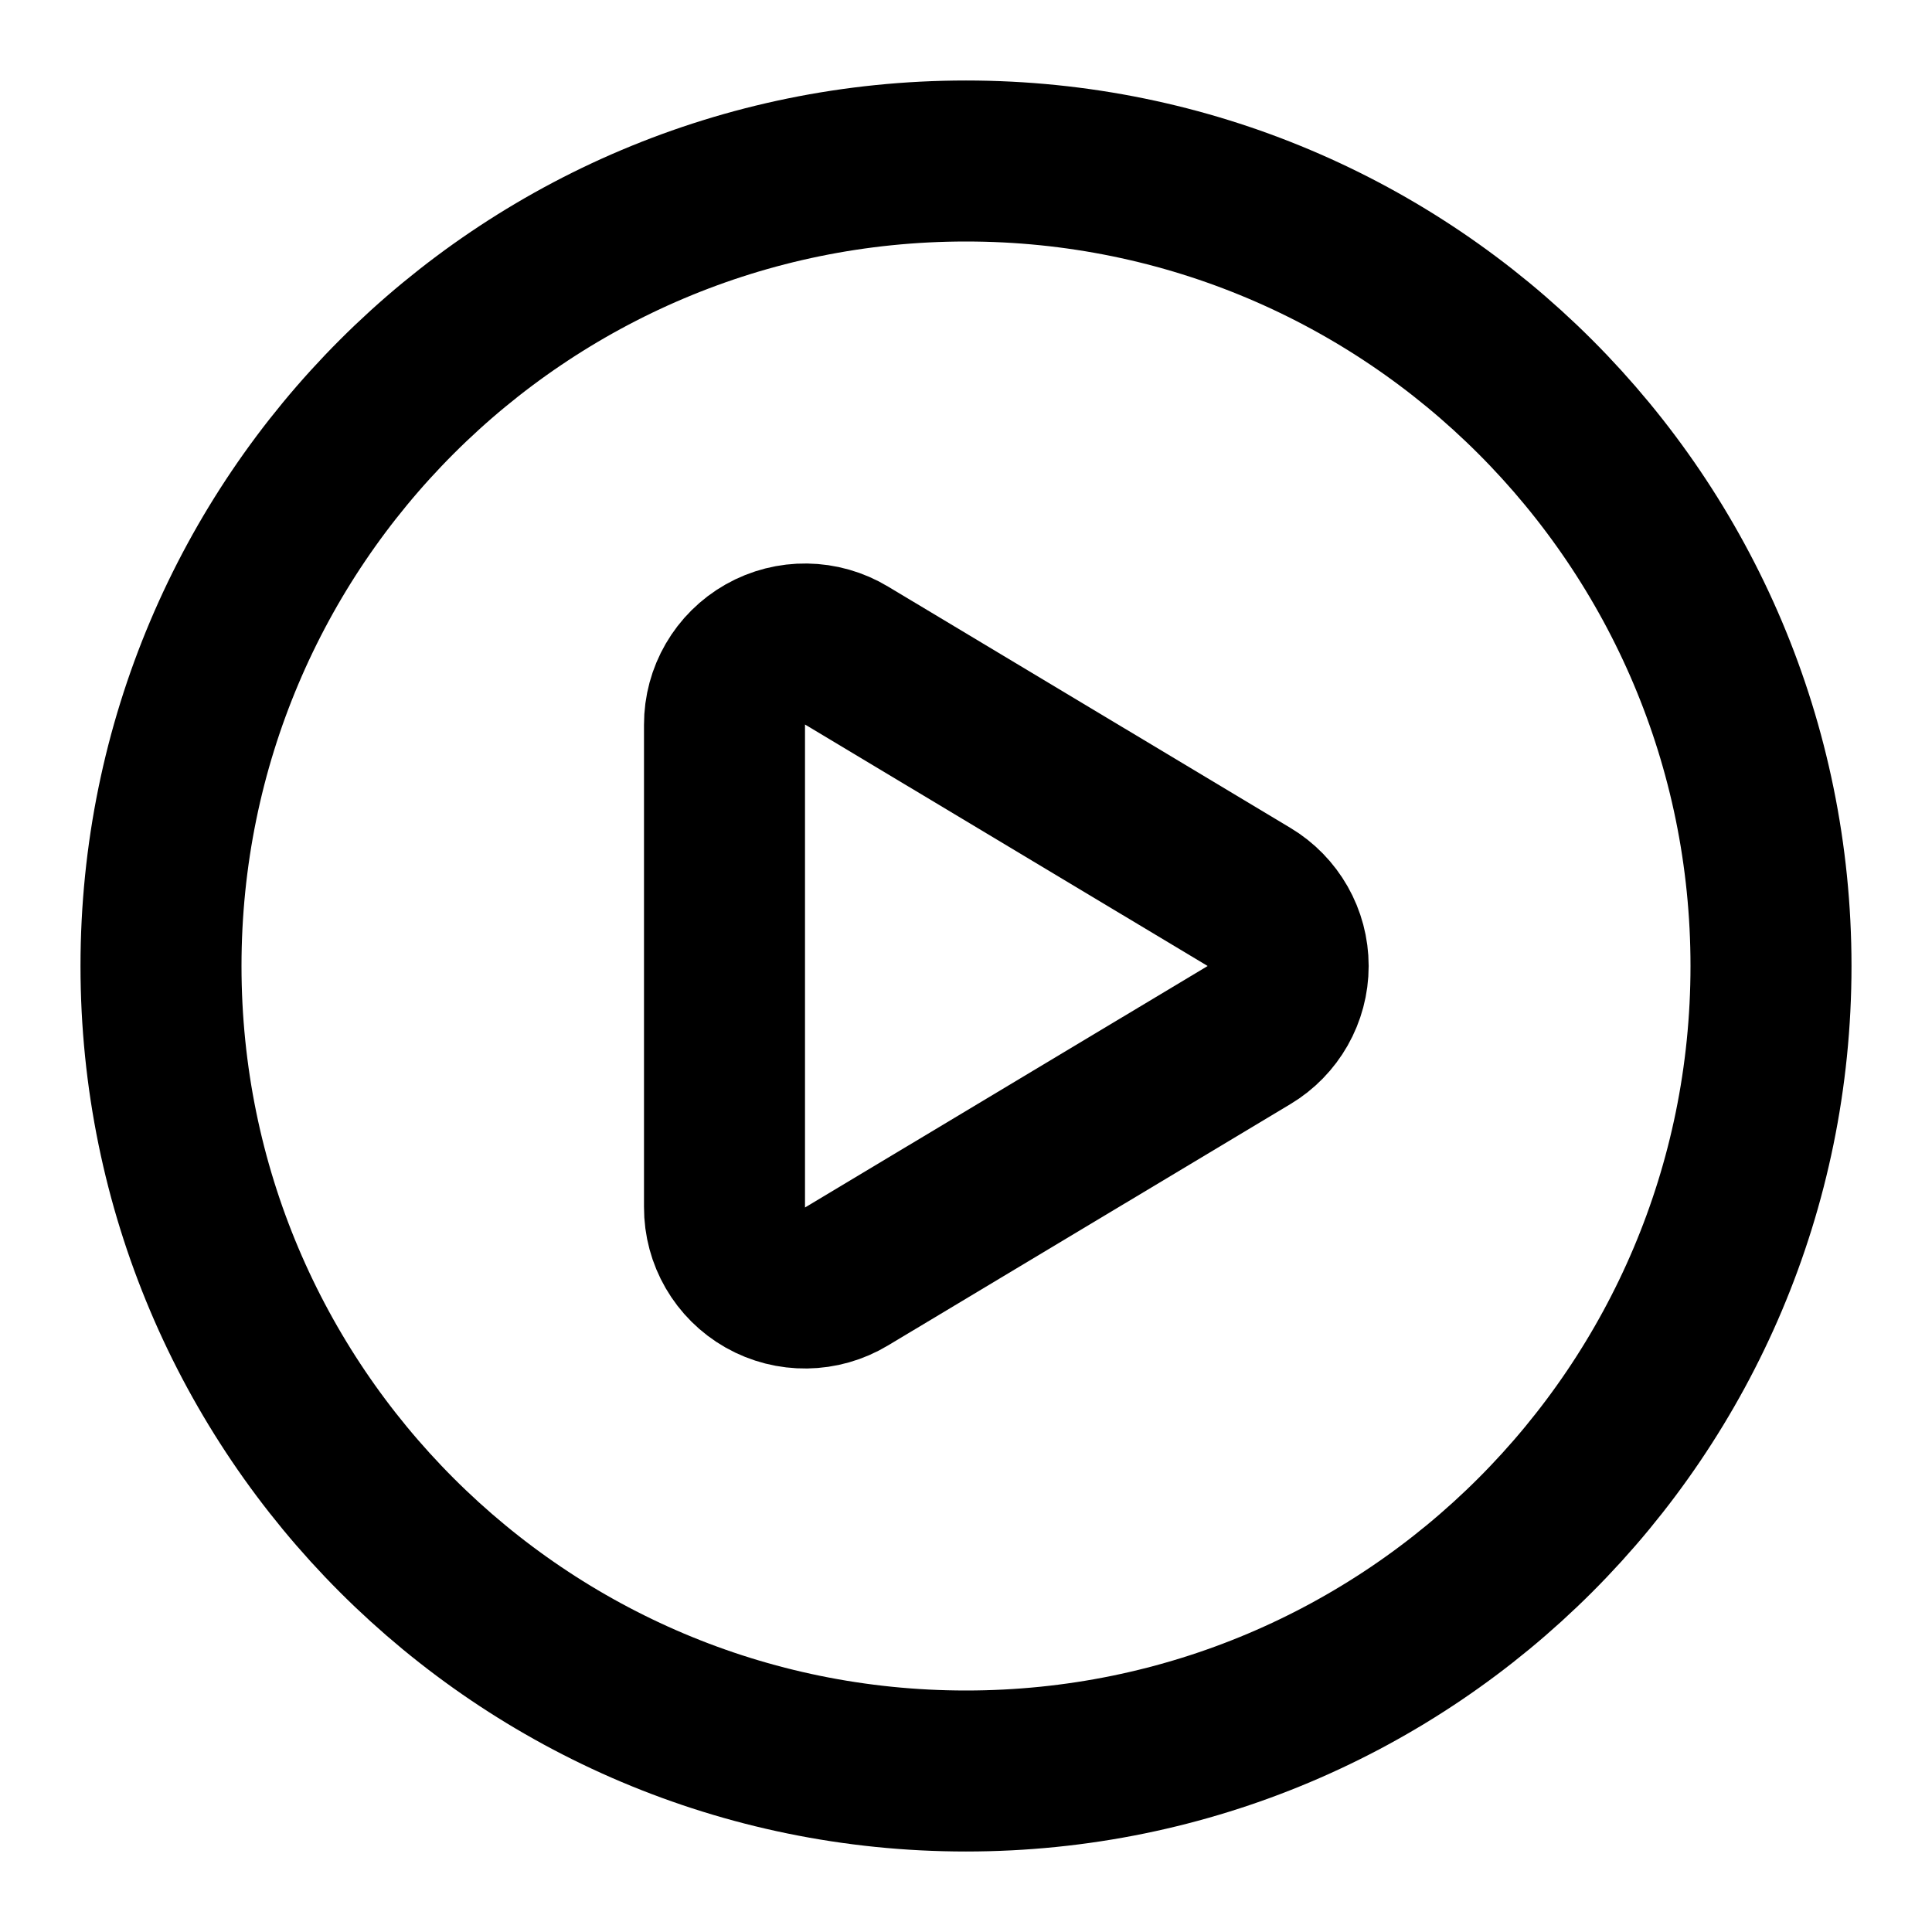
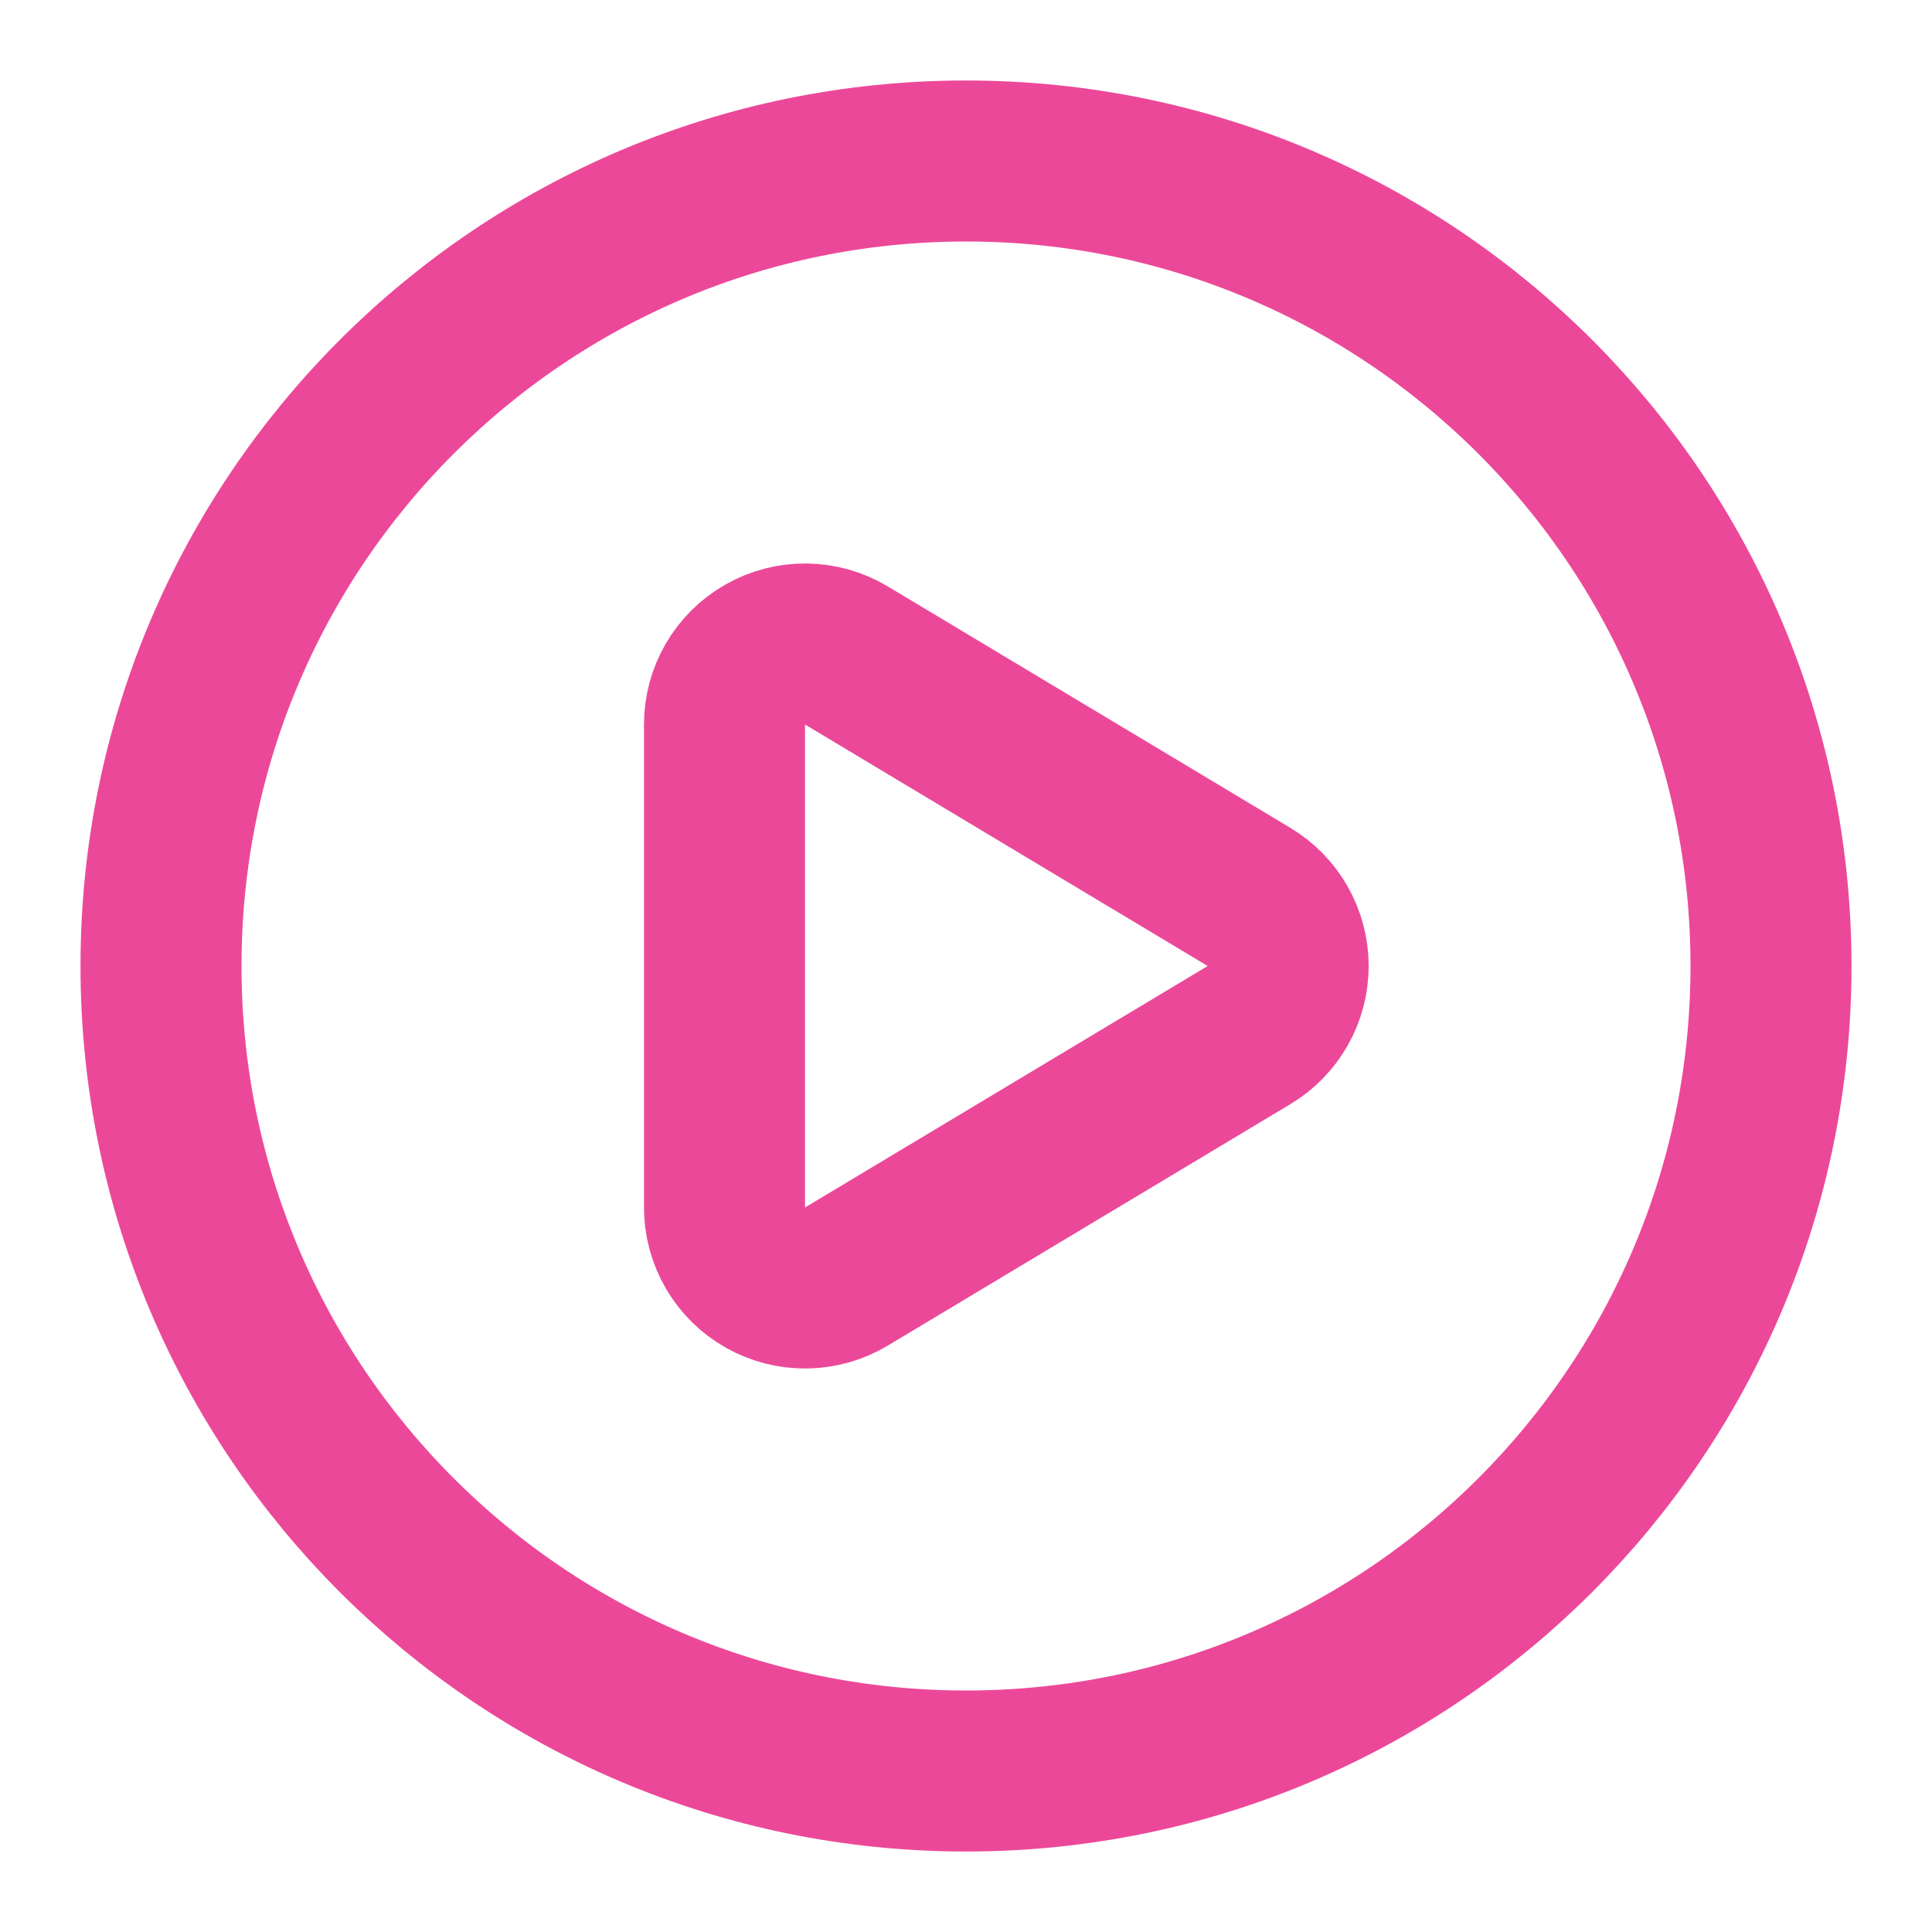
- <svg xmlns="http://www.w3.org/2000/svg" width="24" height="24" viewBox="0 0 24 24" fill="none" stroke="currentColor" stroke-width="2" stroke-linecap="round" stroke-linejoin="round" class="lucide lucide-circle-play h-8 w-8 text-primary" aria-hidden="true">
+ <svg xmlns="http://www.w3.org/2000/svg" width="24" height="24" viewBox="0 0 24 24" fill="none" stroke="#EC4899" stroke-width="2" stroke-linecap="round" stroke-linejoin="round" class="lucide lucide-circle-play h-8 w-8" aria-hidden="true">
  <path d="M9 9.003a1 1 0 0 1 1.517-.859l4.997 2.997a1 1 0 0 1 0 1.718l-4.997 2.997A1 1 0 0 1 9 14.996z" />
  <circle cx="12" cy="12" r="10" />
</svg>
